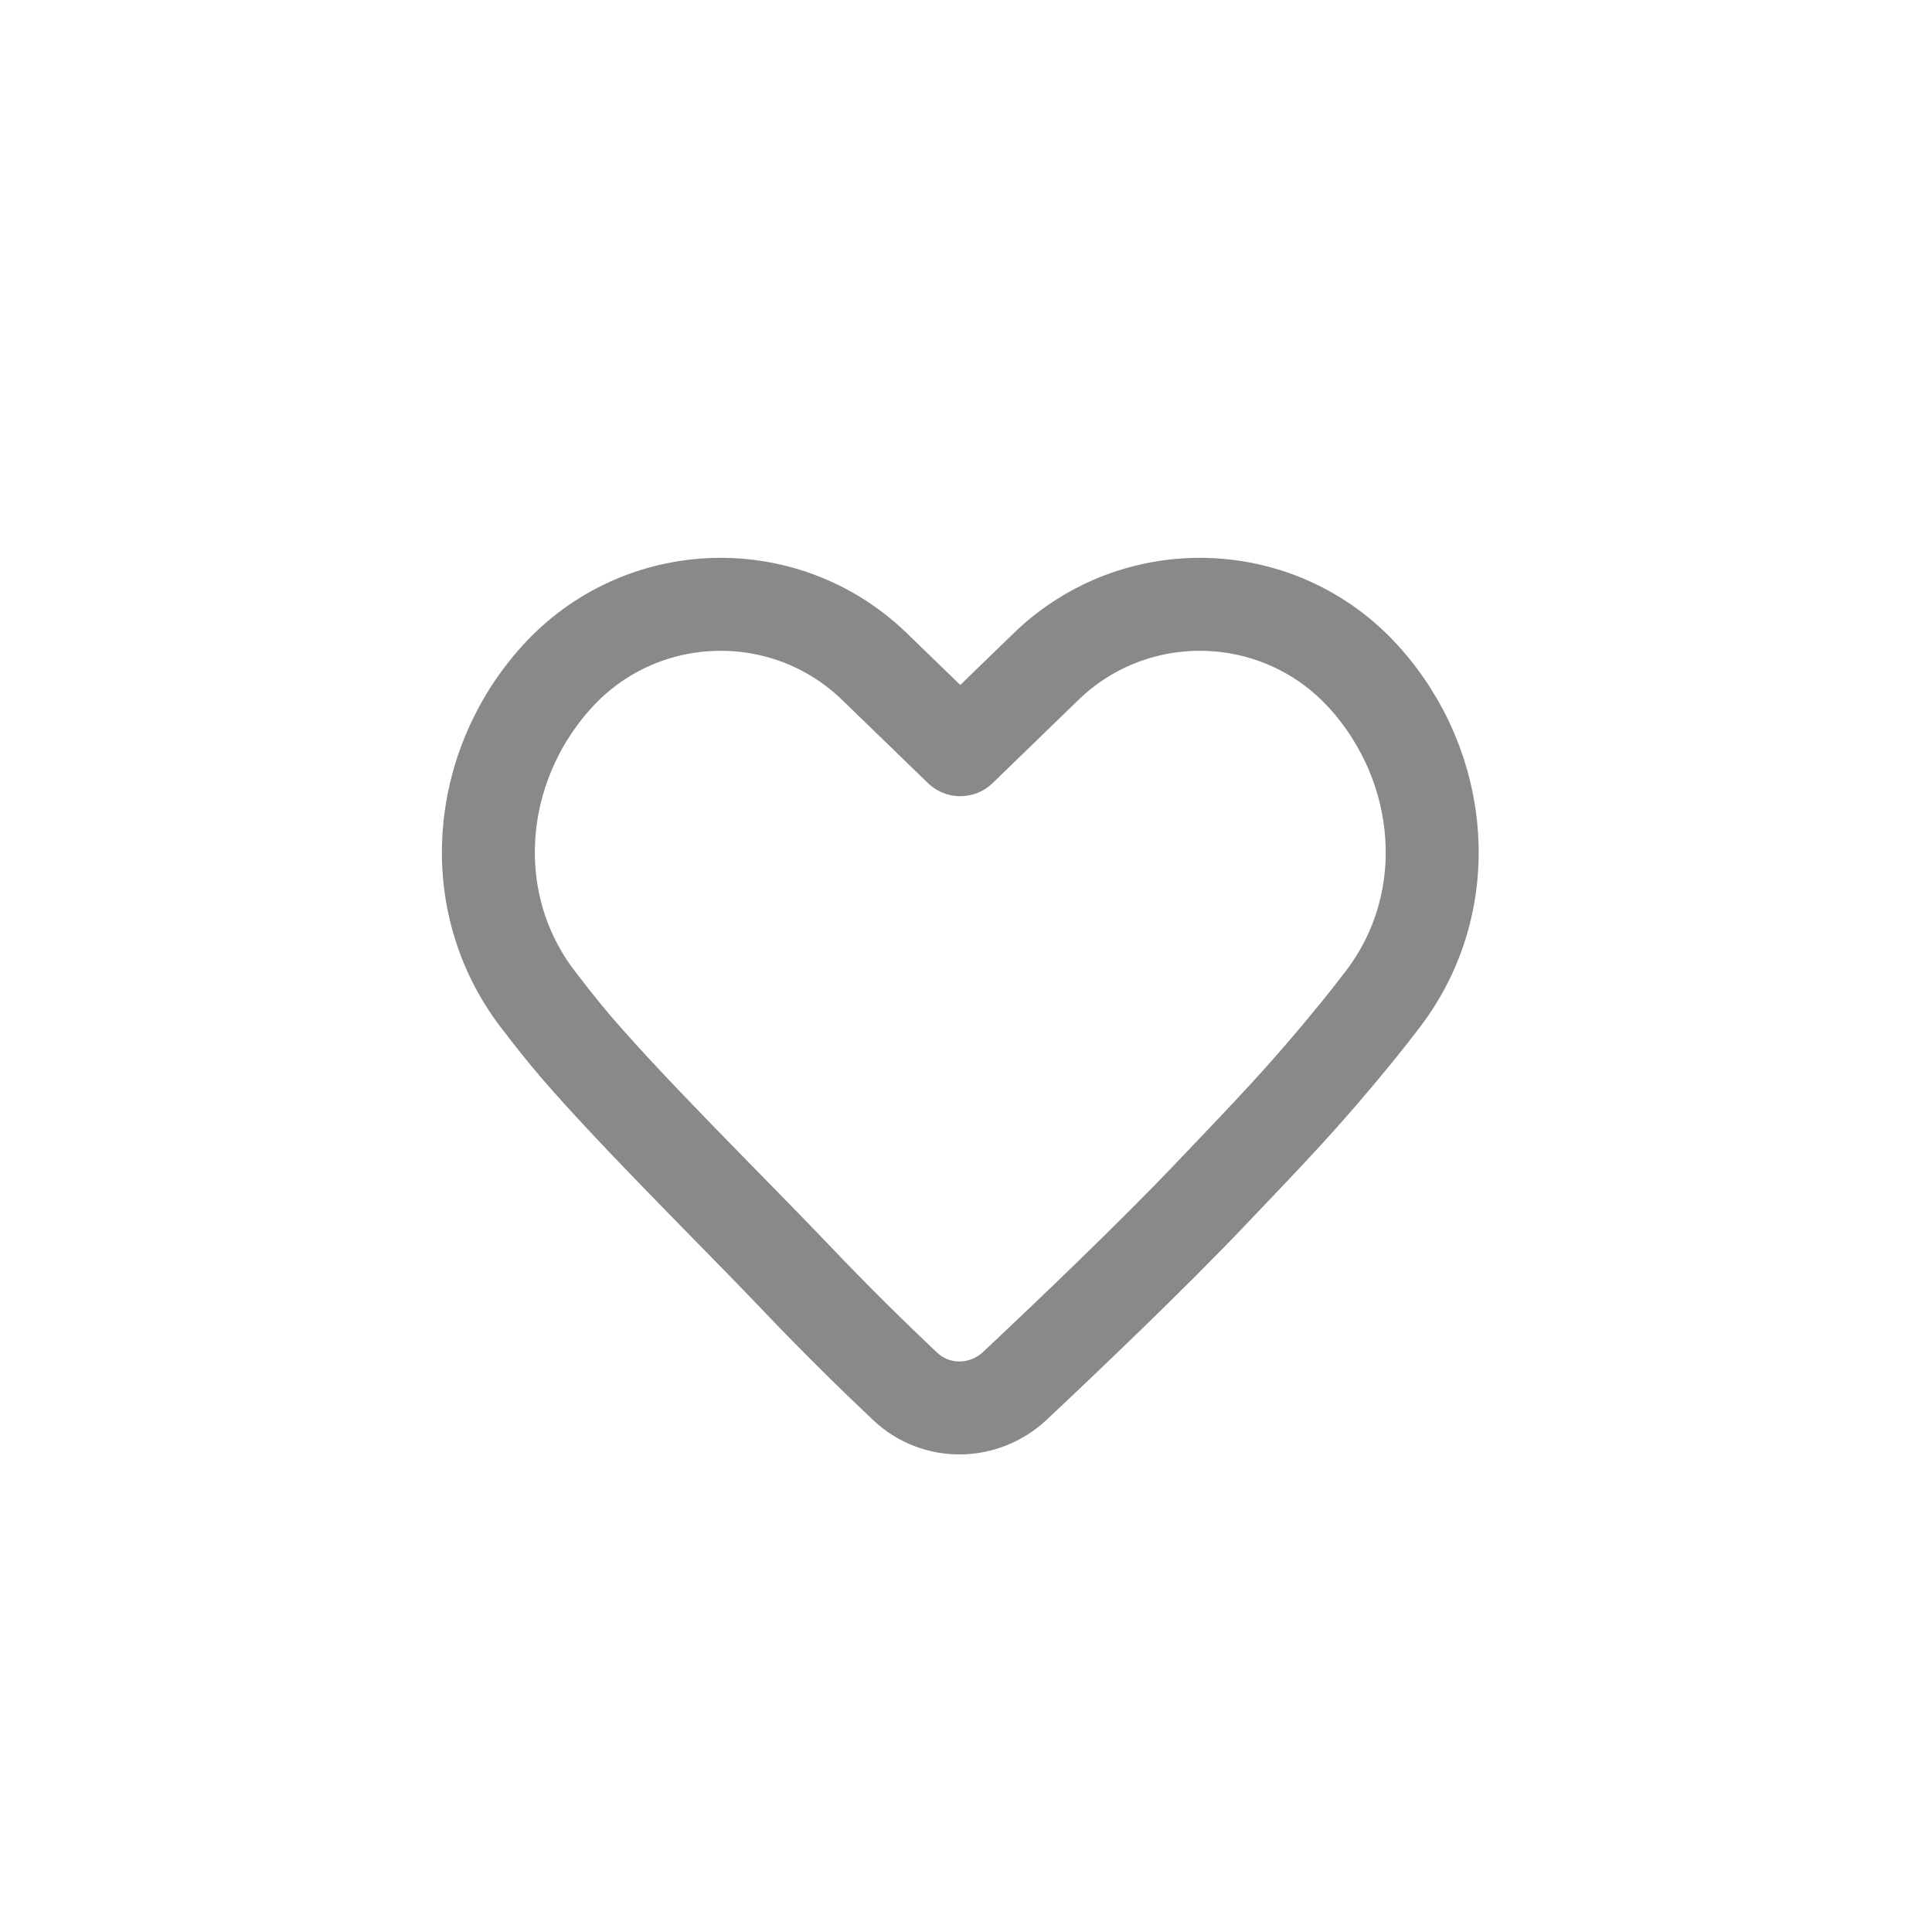
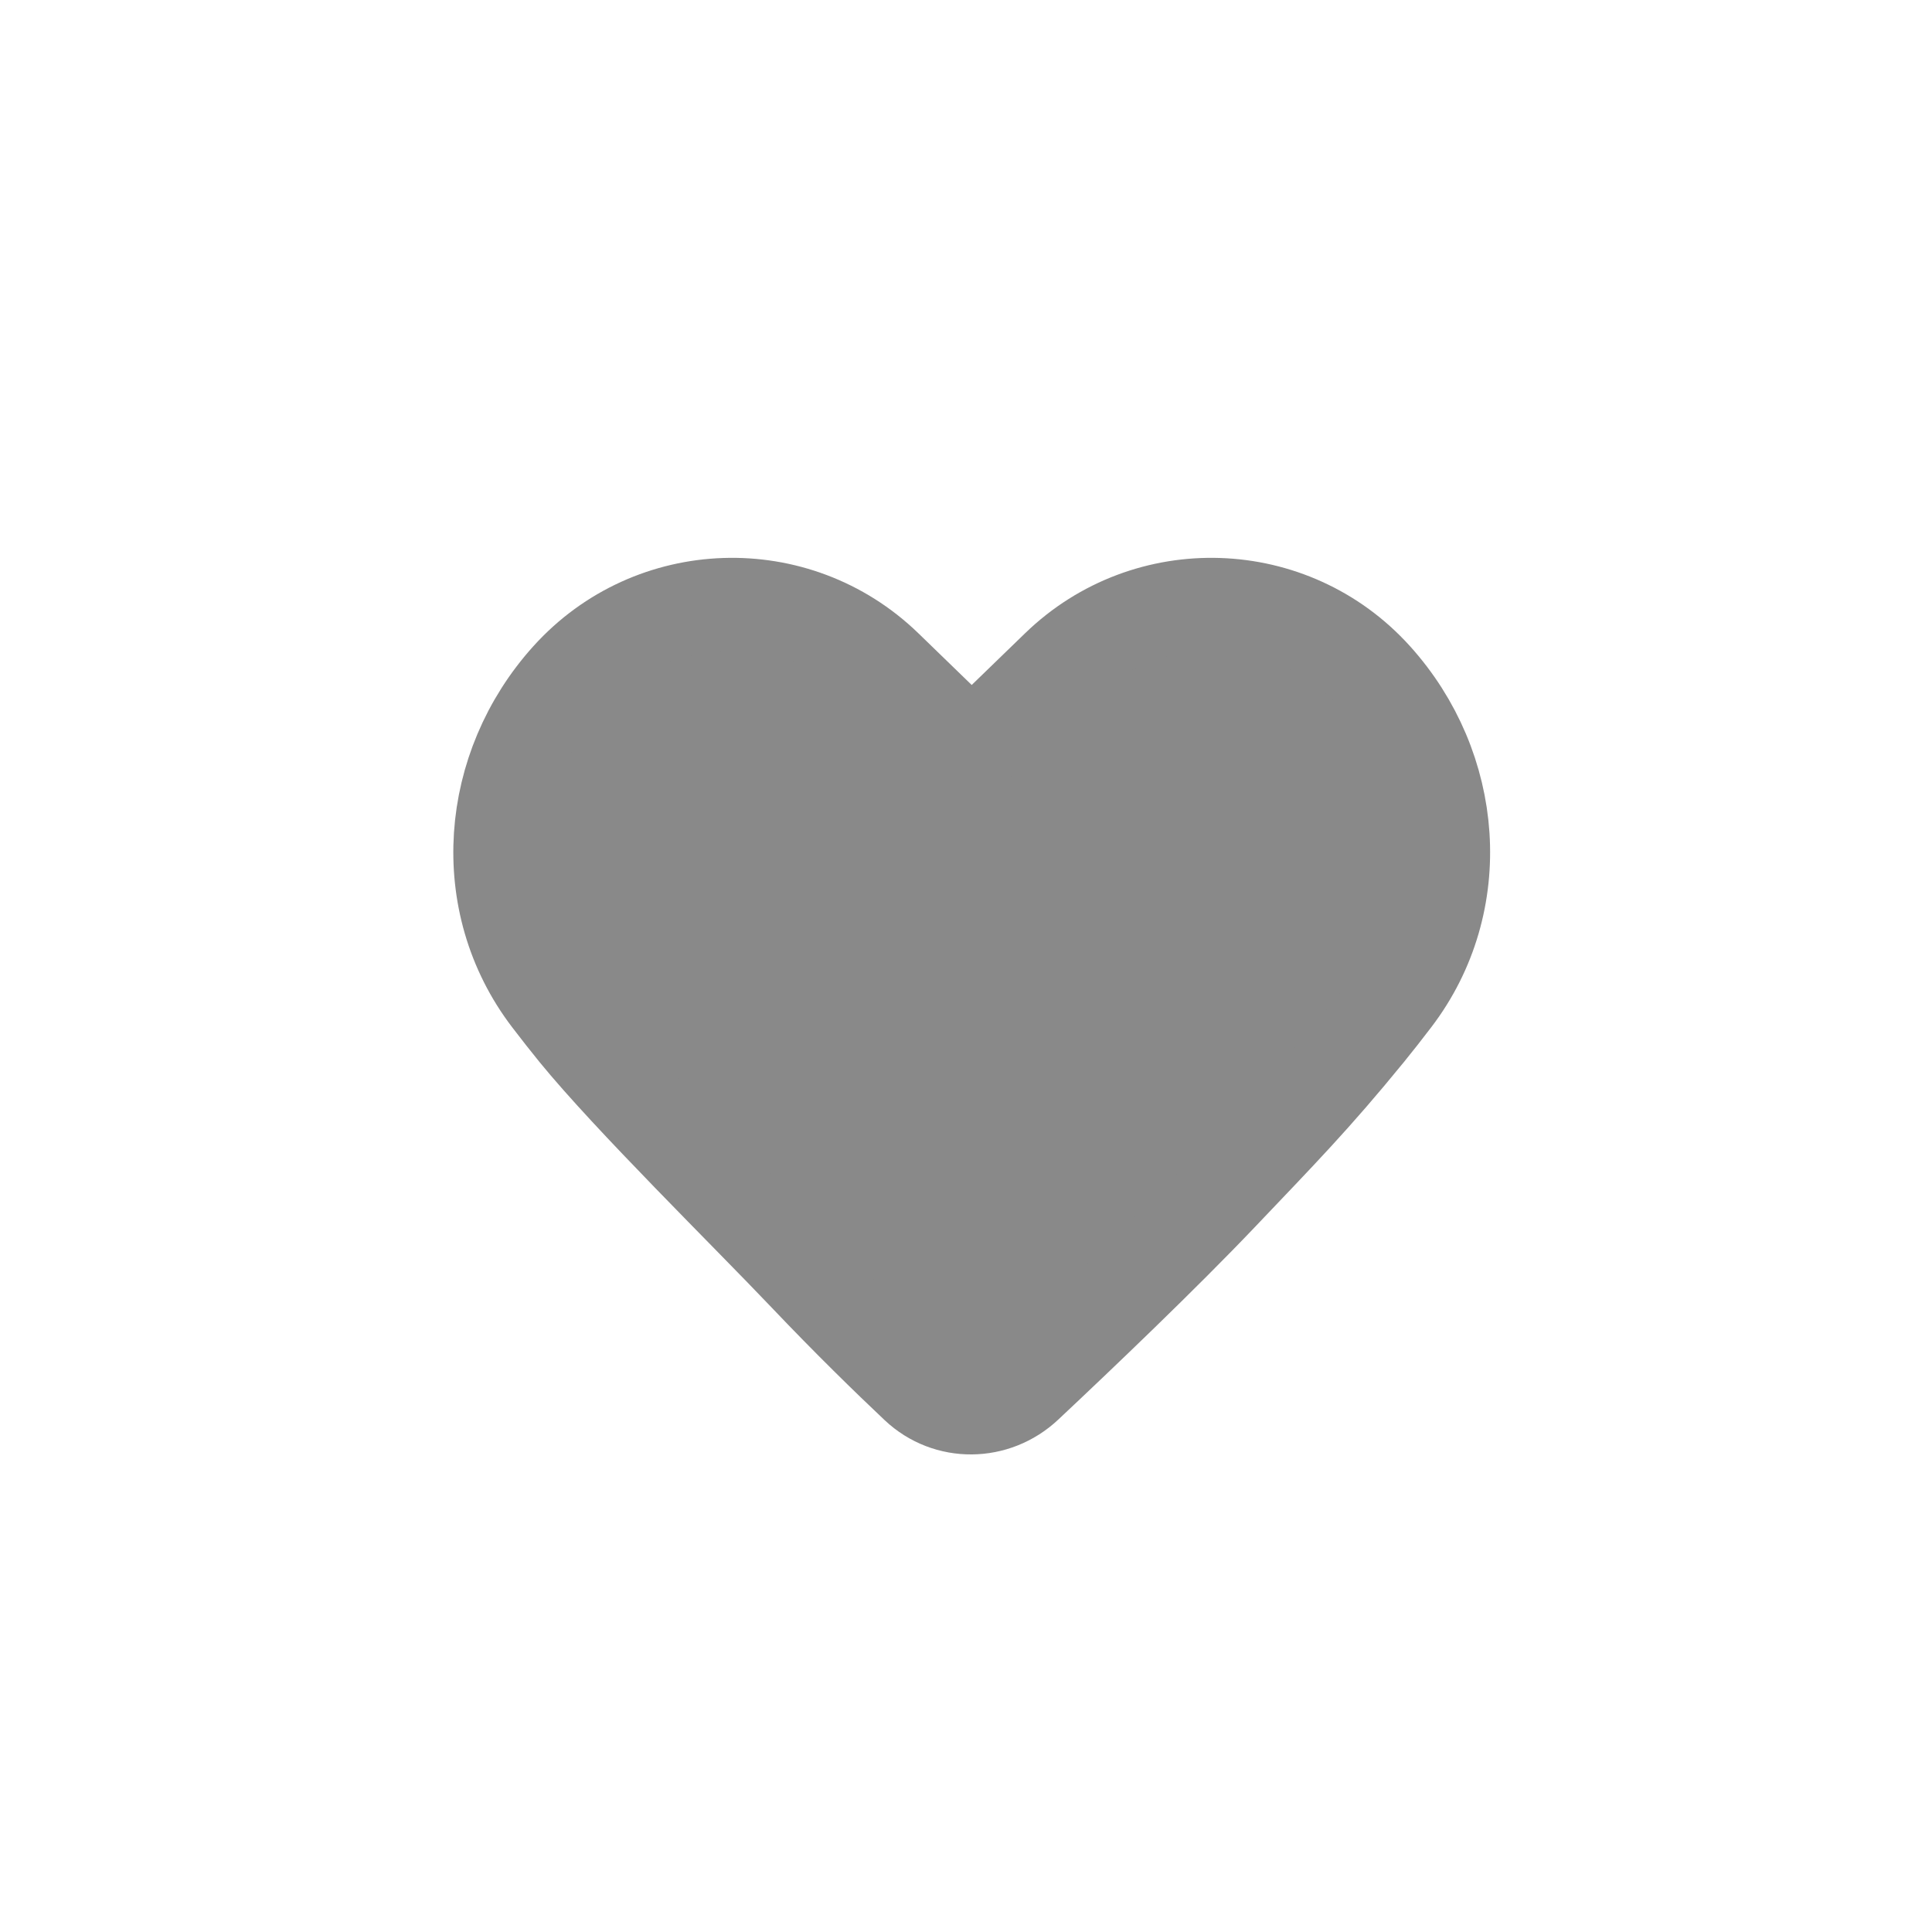
<svg xmlns="http://www.w3.org/2000/svg" width="42" height="42" viewBox="0 0 42 42" fill="none">
-   <path d="M22.739 14.492L20.876 16.298L19.012 14.492C17.058 12.599 13.922 12.703 12.098 14.723C10.329 16.683 10.085 19.618 11.688 21.717C11.884 21.975 12.078 22.222 12.262 22.448C13.429 23.879 15.974 26.378 17.249 27.719C18.191 28.71 19.038 29.536 19.676 30.138C20.35 30.773 21.39 30.759 22.065 30.125C23.241 29.02 25.045 27.298 26.316 25.962C27.591 24.621 28.322 23.879 29.489 22.448C29.673 22.222 29.867 21.975 30.064 21.717C31.666 19.618 31.423 16.683 29.653 14.723C27.829 12.703 24.694 12.599 22.739 14.492Z" stroke="#898989" stroke-width="2.021" stroke-linecap="round" stroke-linejoin="round" />
+   <path d="M22.988 14.492L21.124 16.298L19.261 14.492C17.306 12.599 14.171 12.703 12.347 14.723C10.577 16.683 10.334 19.618 11.936 21.717C12.133 21.975 12.327 22.222 12.511 22.448C13.678 23.879 16.223 26.378 17.498 27.719C18.44 28.71 19.287 29.536 19.925 30.138C20.598 30.773 21.638 30.759 22.313 30.125C23.49 29.02 25.294 27.298 26.564 25.962C27.839 24.621 28.571 23.879 29.738 22.448C29.922 22.222 30.116 21.975 30.312 21.717C31.915 19.618 31.671 16.683 29.901 14.723C28.078 12.703 24.942 12.599 22.988 14.492Z" fill="#898989" stroke="#898989" stroke-width="2.021" stroke-linecap="round" stroke-linejoin="round" />
</svg>
